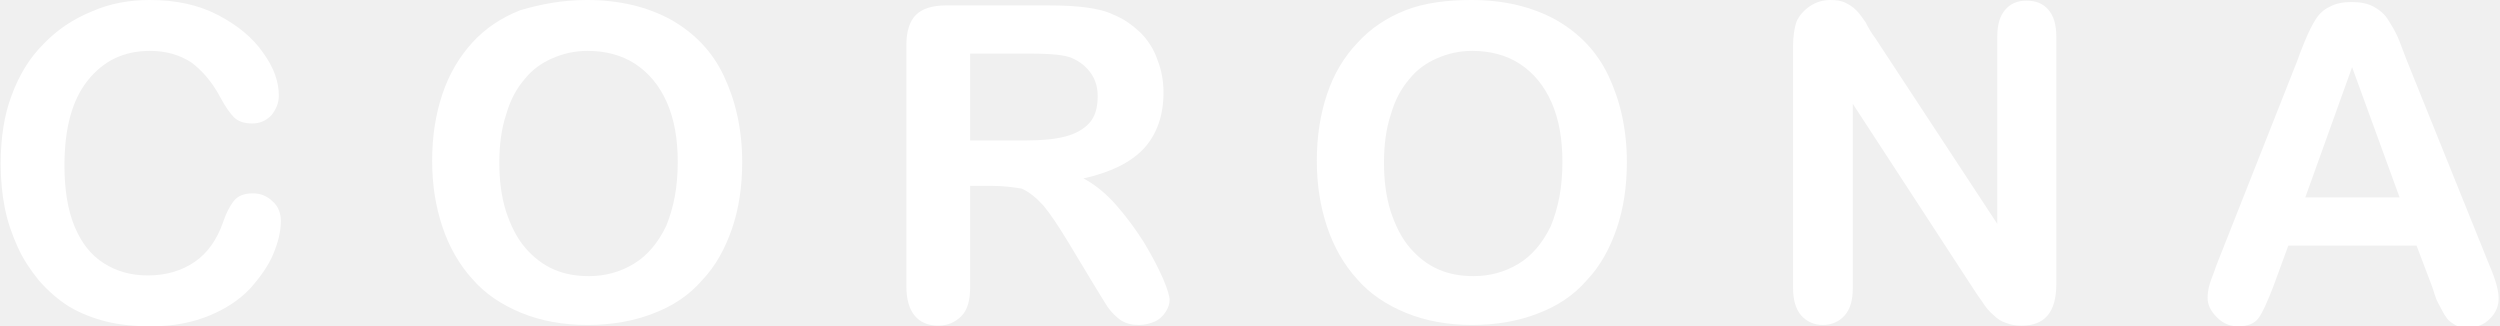
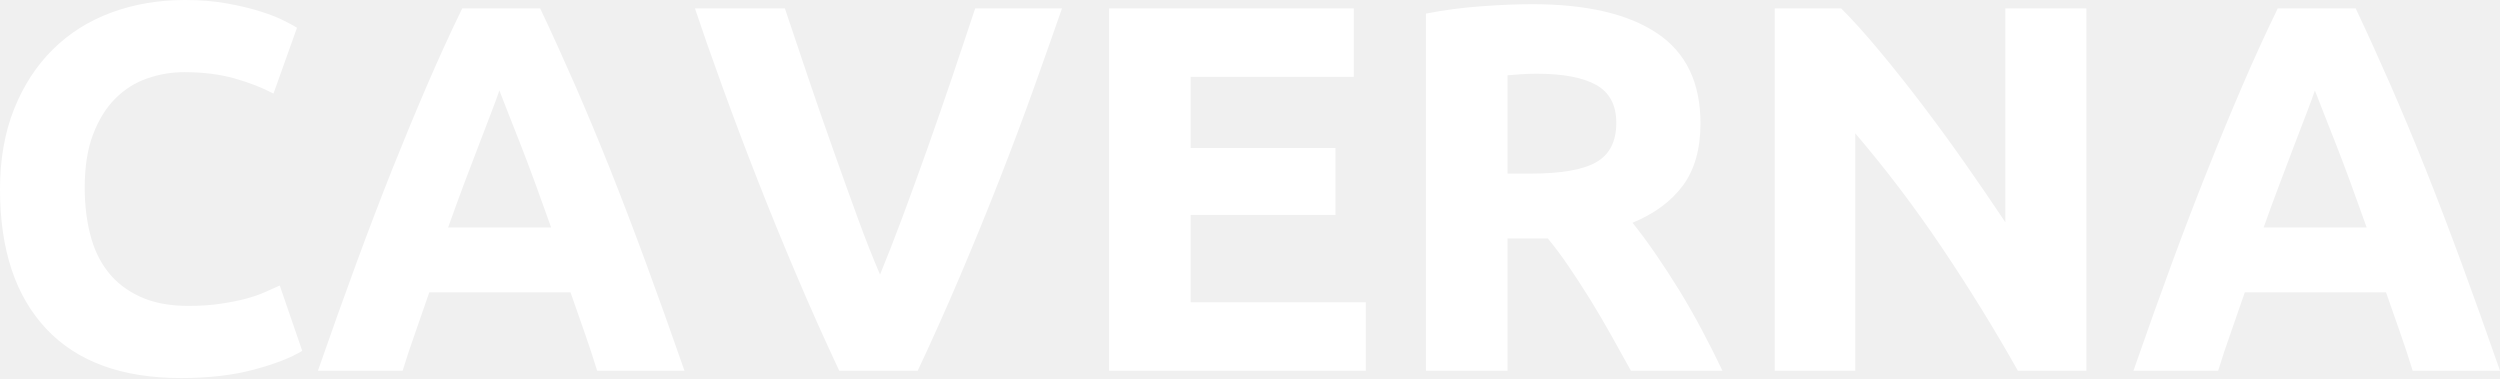
- <svg xmlns="http://www.w3.org/2000/svg" version="1.1" id="Layer_1" x="0px" y="0px" viewBox="0 0 368.5 48" style="enable-background:new 0 0 368.5 48;" xml:space="preserve">
-   <style type="text/css">
- 	.st0{fill:#FFFFFF;}
- </style>
-   <path class="st0" d="M41.4,32.6c0,1.5-0.4,3.1-1.1,4.8c-0.7,1.7-1.9,3.4-3.4,5.1c-1.6,1.7-3.6,3-6,4c-2.4,1-5.3,1.6-8.5,1.6  c-2.4,0-4.7-0.2-6.7-0.7c-2-0.5-3.8-1.2-5.5-2.2c-1.6-1-3.1-2.3-4.5-3.9c-1.2-1.5-2.3-3.1-3.1-4.9s-1.5-3.7-1.9-5.8  c-0.4-2-0.6-4.2-0.6-6.5c0-3.7,0.5-7.1,1.6-10c1.1-3,2.6-5.5,4.7-7.6c2-2.1,4.4-3.7,7.1-4.8C16.2,0.5,19.1,0,22.1,0  c3.8,0,7.1,0.7,10,2.2s5.2,3.4,6.7,5.6c1.6,2.2,2.3,4.3,2.3,6.3c0,1.1-0.4,2-1.1,2.9c-0.8,0.8-1.7,1.2-2.8,1.2  c-1.2,0-2.1-0.3-2.7-0.9c-0.6-0.6-1.3-1.6-2-2.9c-1.2-2.3-2.7-4-4.3-5.2c-1.7-1.1-3.7-1.7-6.1-1.7c-3.9,0-6.9,1.5-9.2,4.4  c-2.3,2.9-3.4,7.1-3.4,12.5c0,3.6,0.5,6.6,1.5,9c1,2.4,2.4,4.2,4.3,5.4c1.9,1.2,4,1.8,6.5,1.8c2.7,0,5-0.7,6.9-2s3.3-3.3,4.2-5.9  c0.4-1.2,0.9-2.2,1.5-3c0.6-0.8,1.5-1.2,2.9-1.2c1.1,0,2.1,0.4,2.9,1.2C41,30.4,41.4,31.4,41.4,32.6z" />
-   <path class="st0" d="M86.5,0c4.8,0,8.9,1,12.4,2.9c3.5,2,6.1,4.7,7.8,8.3s2.7,7.8,2.7,12.7c0,3.6-0.5,6.9-1.5,9.8  c-1,2.9-2.4,5.5-4.4,7.6c-1.9,2.2-4.3,3.8-7.2,4.9c-2.8,1.1-6.1,1.7-9.7,1.7c-3.6,0-6.9-0.6-9.8-1.8c-2.9-1.2-5.3-2.8-7.2-5  c-1.9-2.1-3.4-4.7-4.4-7.7c-1-3-1.5-6.2-1.5-9.7c0-3.6,0.5-6.8,1.5-9.8c1-3,2.5-5.5,4.4-7.6c1.9-2.1,4.3-3.7,7.1-4.8  C79.8,0.6,82.9,0,86.5,0z M99.9,23.9c0-3.4-0.5-6.3-1.6-8.8c-1.1-2.5-2.7-4.4-4.7-5.7c-2-1.3-4.4-1.9-7-1.9c-1.9,0-3.6,0.4-5.2,1.1  s-3,1.7-4.1,3.1c-1.2,1.4-2.1,3.1-2.7,5.2c-0.7,2.1-1,4.5-1,7.1c0,2.6,0.3,5,1,7.2c0.7,2.1,1.6,3.9,2.8,5.3c1.2,1.4,2.6,2.5,4.2,3.2  c1.6,0.7,3.3,1,5.2,1c2.4,0,4.6-0.6,6.6-1.8c2-1.2,3.6-3.1,4.8-5.6C99.3,30.6,99.9,27.6,99.9,23.9z" />
-   <path class="st0" d="M146.3,27.4H143v14.9c0,2-0.4,3.4-1.3,4.3c-0.9,0.9-2,1.4-3.4,1.4c-1.5,0-2.7-0.5-3.5-1.5  c-0.8-1-1.2-2.4-1.2-4.3V6.6c0-2,0.5-3.5,1.4-4.4c0.9-0.9,2.4-1.4,4.4-1.4h15.3c2.1,0,3.9,0.1,5.4,0.3c1.5,0.2,2.9,0.5,4.1,1.1  c1.5,0.6,2.7,1.5,3.9,2.6c1.1,1.1,2,2.5,2.5,4c0.6,1.5,0.9,3.1,0.9,4.8c0,3.5-1,6.2-2.9,8.3c-2,2.1-4.9,3.5-8.9,4.4  c1.7,0.9,3.3,2.2,4.8,3.9c1.5,1.7,2.9,3.6,4.1,5.5c1.2,2,2.1,3.7,2.8,5.3c0.7,1.6,1,2.7,1,3.2c0,0.6-0.2,1.2-0.6,1.8  c-0.4,0.6-0.9,1.1-1.6,1.4c-0.7,0.3-1.5,0.5-2.3,0.5c-1.1,0-1.9-0.2-2.7-0.7c-0.7-0.5-1.3-1.1-1.9-1.9c-0.5-0.8-1.2-1.9-2.1-3.4  l-3.8-6.3c-1.4-2.3-2.6-4.1-3.6-5.3c-1.1-1.2-2.1-2-3.2-2.5C149.3,27.6,148,27.4,146.3,27.4z M151.7,7.9H143v12.8h8.4  c2.3,0,4.2-0.2,5.7-0.6c1.5-0.4,2.7-1.1,3.5-2c0.8-0.9,1.2-2.2,1.2-3.9c0-1.3-0.3-2.4-1-3.4c-0.7-1-1.6-1.7-2.7-2.2  C157.1,8.1,154.9,7.9,151.7,7.9z" />
-   <path class="st0" d="M216.9,0c4.8,0,8.9,1,12.4,2.9c3.5,2,6.1,4.7,7.8,8.3s2.7,7.8,2.7,12.7c0,3.6-0.5,6.9-1.5,9.8  c-1,2.9-2.4,5.5-4.4,7.6c-1.9,2.2-4.3,3.8-7.2,4.9c-2.8,1.1-6.1,1.7-9.7,1.7c-3.6,0-6.9-0.6-9.8-1.8s-5.3-2.8-7.2-5  c-1.9-2.1-3.4-4.7-4.4-7.7c-1-3-1.5-6.2-1.5-9.7c0-3.6,0.5-6.8,1.5-9.8s2.5-5.5,4.5-7.6c1.9-2.1,4.3-3.7,7.1-4.8S213.4,0,216.9,0z   M230.3,23.9c0-3.4-0.5-6.3-1.6-8.8c-1.1-2.5-2.7-4.4-4.7-5.7c-2-1.3-4.4-1.9-7-1.9c-1.9,0-3.6,0.4-5.2,1.1s-3,1.7-4.1,3.1  c-1.2,1.4-2.1,3.1-2.7,5.2c-0.7,2.1-1,4.5-1,7.1c0,2.6,0.3,5,1,7.2c0.7,2.1,1.6,3.9,2.8,5.3c1.2,1.4,2.6,2.5,4.2,3.2s3.3,1,5.2,1  c2.4,0,4.6-0.6,6.6-1.8c2-1.2,3.6-3.1,4.8-5.6C229.7,30.6,230.3,27.6,230.3,23.9z" />
-   <path class="st0" d="M276.4,5.6L294.4,33V5.4c0-1.8,0.4-3.1,1.2-4c0.8-0.9,1.8-1.3,3.1-1.3c1.4,0,2.4,0.4,3.2,1.3  c0.8,0.9,1.2,2.2,1.2,4v36.5c0,4.1-1.7,6.1-5.1,6.1c-0.8,0-1.6-0.1-2.3-0.4c-0.7-0.2-1.3-0.6-1.9-1.2c-0.6-0.5-1.1-1.1-1.6-1.9  c-0.5-0.7-1-1.4-1.5-2.2l-17.6-27v27.2c0,1.8-0.4,3.1-1.2,4c-0.8,0.9-1.9,1.4-3.2,1.4c-1.3,0-2.4-0.5-3.2-1.4  c-0.8-0.9-1.2-2.3-1.2-4V6.8c0-1.5,0.2-2.7,0.5-3.6c0.4-0.9,1.1-1.7,2-2.3c0.9-0.6,1.9-0.9,3-0.9c0.8,0,1.6,0.1,2.2,0.4  s1.1,0.6,1.6,1.1c0.5,0.5,0.9,1.1,1.4,1.8C275.4,4.1,275.8,4.8,276.4,5.6z" />
-   <path class="st0" d="M358.4,42l-2.2-5.8h-18.9l-2.2,6c-0.9,2.3-1.6,3.9-2.2,4.7c-0.6,0.8-1.6,1.2-3,1.2c-1.2,0-2.2-0.4-3.1-1.3  c-0.9-0.9-1.4-1.8-1.4-2.9c0-0.6,0.1-1.3,0.3-2s0.6-1.6,1-2.8l11.9-30.1c0.3-0.9,0.7-1.9,1.2-3.1c0.5-1.2,1-2.2,1.5-3  c0.5-0.8,1.2-1.5,2.1-1.9c0.9-0.5,2-0.7,3.2-0.7c1.3,0,2.4,0.2,3.3,0.7s1.6,1.1,2.1,1.9c0.5,0.8,1,1.6,1.4,2.5  c0.4,0.9,0.8,2.1,1.4,3.6l12.1,30c1,2.3,1.4,3.9,1.4,5c0,1.1-0.4,2.1-1.3,3c-0.9,0.9-2,1.3-3.2,1.3c-0.7,0-1.4-0.1-1.9-0.4  c-0.5-0.3-1-0.6-1.3-1.1c-0.4-0.5-0.7-1.2-1.2-2.1S358.7,42.7,358.4,42z M339.8,29.1h13.9l-7-19.2L339.8,29.1z" />
+ <svg xmlns="http://www.w3.org/2000/svg" viewBox="0 11.15 239.05 36.15" data-asc="0.932" width="239.05" height="36.15">
+   <defs />
+   <g>
+     <g fill="#ffffff">
+       <g transform="translate(0, 0)">
+         <path d="M17.30 47.30Q8.85 47.30 4.43 42.60Q0 37.90 0 29.25Q0 24.95 1.35 21.57Q2.70 18.20 5.05 15.88Q7.40 13.55 10.65 12.35Q13.90 11.15 17.70 11.15Q19.90 11.15 21.70 11.48Q23.50 11.80 24.85 12.23Q26.20 12.65 27.10 13.10Q28 13.55 28.40 13.80L26.15 20.10Q24.55 19.25 22.43 18.65Q20.30 18.05 17.60 18.05Q15.80 18.05 14.07 18.65Q12.35 19.25 11.03 20.57Q9.70 21.90 8.90 24Q8.10 26.10 8.10 29.10Q8.10 31.50 8.63 33.58Q9.15 35.65 10.33 37.15Q11.50 38.65 13.40 39.52Q15.30 40.40 18 40.40Q19.70 40.40 21.05 40.20Q22.40 40 23.45 39.73Q24.50 39.45 25.30 39.10Q26.10 38.75 26.75 38.45L28.90 44.70Q27.25 45.70 24.25 46.50Q21.25 47.30 17.30 47.30ZM57.10 46.60Q56.55 44.80 55.88 42.90Q55.20 41 54.55 39.10L41.05 39.10Q40.40 41 39.73 42.90Q39.05 44.80 38.50 46.60L30.40 46.60Q32.35 41 34.10 36.25Q35.85 31.50 37.52 27.30Q39.20 23.10 40.83 19.32Q42.45 15.55 44.20 11.95L51.65 11.95Q53.35 15.55 55 19.32Q56.65 23.10 58.33 27.30Q60 31.50 61.75 36.25Q63.50 41 65.45 46.60L57.10 46.60M47.75 19.80Q47.50 20.55 47 21.85Q46.50 23.15 45.85 24.85Q45.20 26.55 44.42 28.60Q43.65 30.65 42.85 32.90L52.70 32.90Q51.90 30.65 51.15 28.60Q50.40 26.55 49.73 24.85Q49.05 23.15 48.55 21.85Q48.05 20.55 47.75 19.80ZM80.25 46.60Q78.20 42.25 76.20 37.55Q74.20 32.85 72.40 28.25Q70.60 23.65 69.08 19.45Q67.55 15.25 66.45 11.95L75.05 11.95Q76.05 14.95 77.23 18.43Q78.40 21.90 79.63 25.35Q80.85 28.80 82 31.95Q83.15 35.10 84.15 37.40Q85.10 35.10 86.28 31.95Q87.45 28.80 88.68 25.35Q89.90 21.90 91.08 18.43Q92.25 14.95 93.25 11.95L101.55 11.95Q100.40 15.25 98.90 19.45Q97.40 23.65 95.60 28.25Q93.80 32.85 91.80 37.55Q89.80 42.25 87.75 46.60L80.25 46.60ZM106.05 46.60L106.05 11.95L129.45 11.95L129.45 18.50L113.85 18.50L113.85 25.30L127.70 25.30L127.70 31.70L113.85 31.70L113.85 40.05L130.60 40.05L130.60 46.60L106.05 46.60ZM146.50 11.55Q154.30 11.55 158.45 14.33Q162.60 17.10 162.60 22.95Q162.60 26.60 160.93 28.88Q159.25 31.15 156.10 32.45Q157.15 33.75 158.30 35.42Q159.45 37.10 160.58 38.92Q161.70 40.75 162.75 42.73Q163.80 44.70 164.70 46.60L155.95 46.60Q155.00 44.90 154.03 43.15Q153.05 41.40 152.03 39.75Q151.00 38.10 150.00 36.63Q149.00 35.15 148.00 33.95L144.15 33.95L144.15 46.60L136.35 46.60L136.35 12.45Q138.90 11.95 141.63 11.75Q144.35 11.55 146.50 11.55M146.95 18.20Q146.10 18.20 145.43 18.25Q144.75 18.30 144.15 18.35L144.15 27.75L146.35 27.75Q150.75 27.75 152.65 26.65Q154.55 25.55 154.55 22.90Q154.55 20.35 152.63 19.27Q150.70 18.20 146.95 18.20ZM192.95 46.60Q189.60 40.65 185.70 34.85Q181.80 29.05 177.40 23.90L177.40 46.60L169.70 46.60L169.70 11.95L176.05 11.95Q177.70 13.60 179.70 16Q181.70 18.40 183.78 21.13Q185.85 23.85 187.90 26.77Q189.95 29.70 191.75 32.40L191.75 11.95L199.50 11.95L199.50 46.60L192.95 46.60ZM230.70 46.60Q230.15 44.80 229.48 42.90Q228.80 41 228.15 39.10L214.65 39.10Q214.00 41 213.33 42.90Q212.65 44.80 212.10 46.60L204.00 46.60Q205.95 41 207.70 36.25Q209.45 31.50 211.13 27.30Q212.80 23.10 214.43 19.32Q216.05 15.55 217.80 11.95L225.25 11.95Q226.95 15.55 228.60 19.32Q230.25 23.10 231.93 27.30Q233.60 31.50 235.35 36.25Q237.10 41 239.05 46.60L230.70 46.60M221.35 19.80Q221.10 20.55 220.60 21.85Q220.10 23.15 219.45 24.85Q218.80 26.55 218.03 28.60Q217.25 30.65 216.45 32.90L226.30 32.90Q225.50 30.65 224.75 28.60Q224.00 26.55 223.33 24.85Q222.65 23.15 222.15 21.85Q221.65 20.55 221.35 19.80Z" />
+       </g>
+     </g>
+   </g>
</svg>
